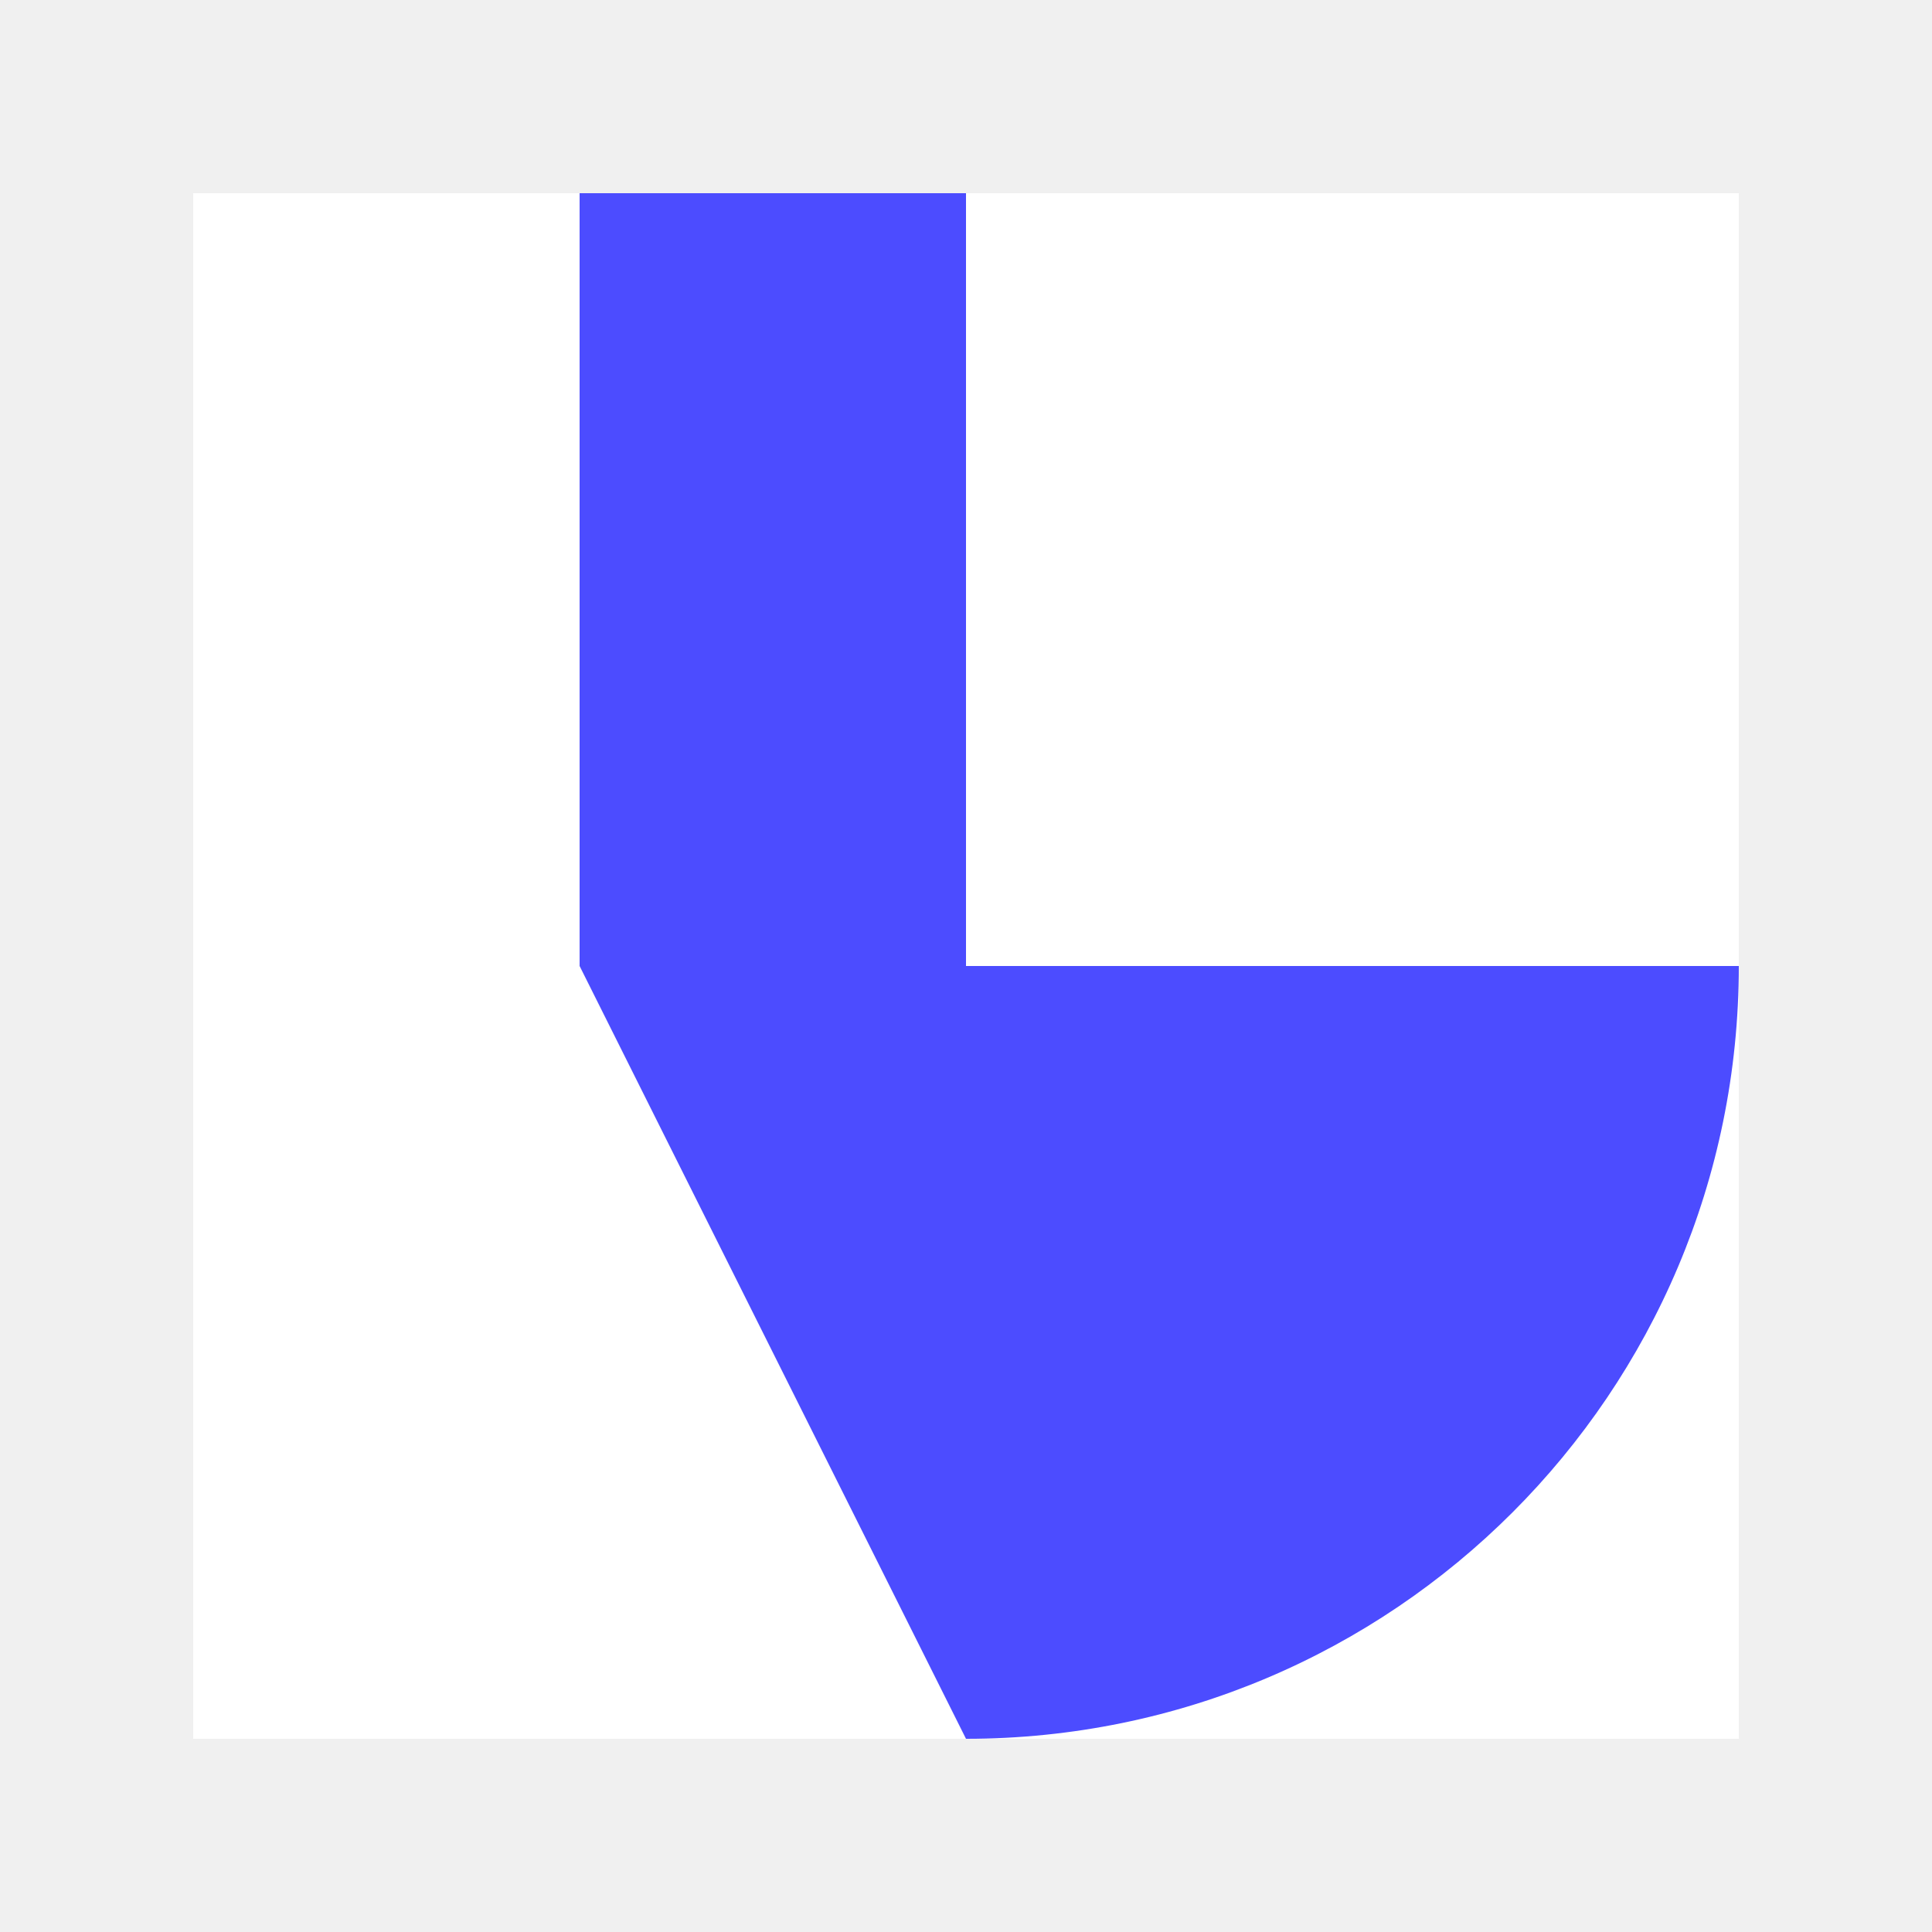
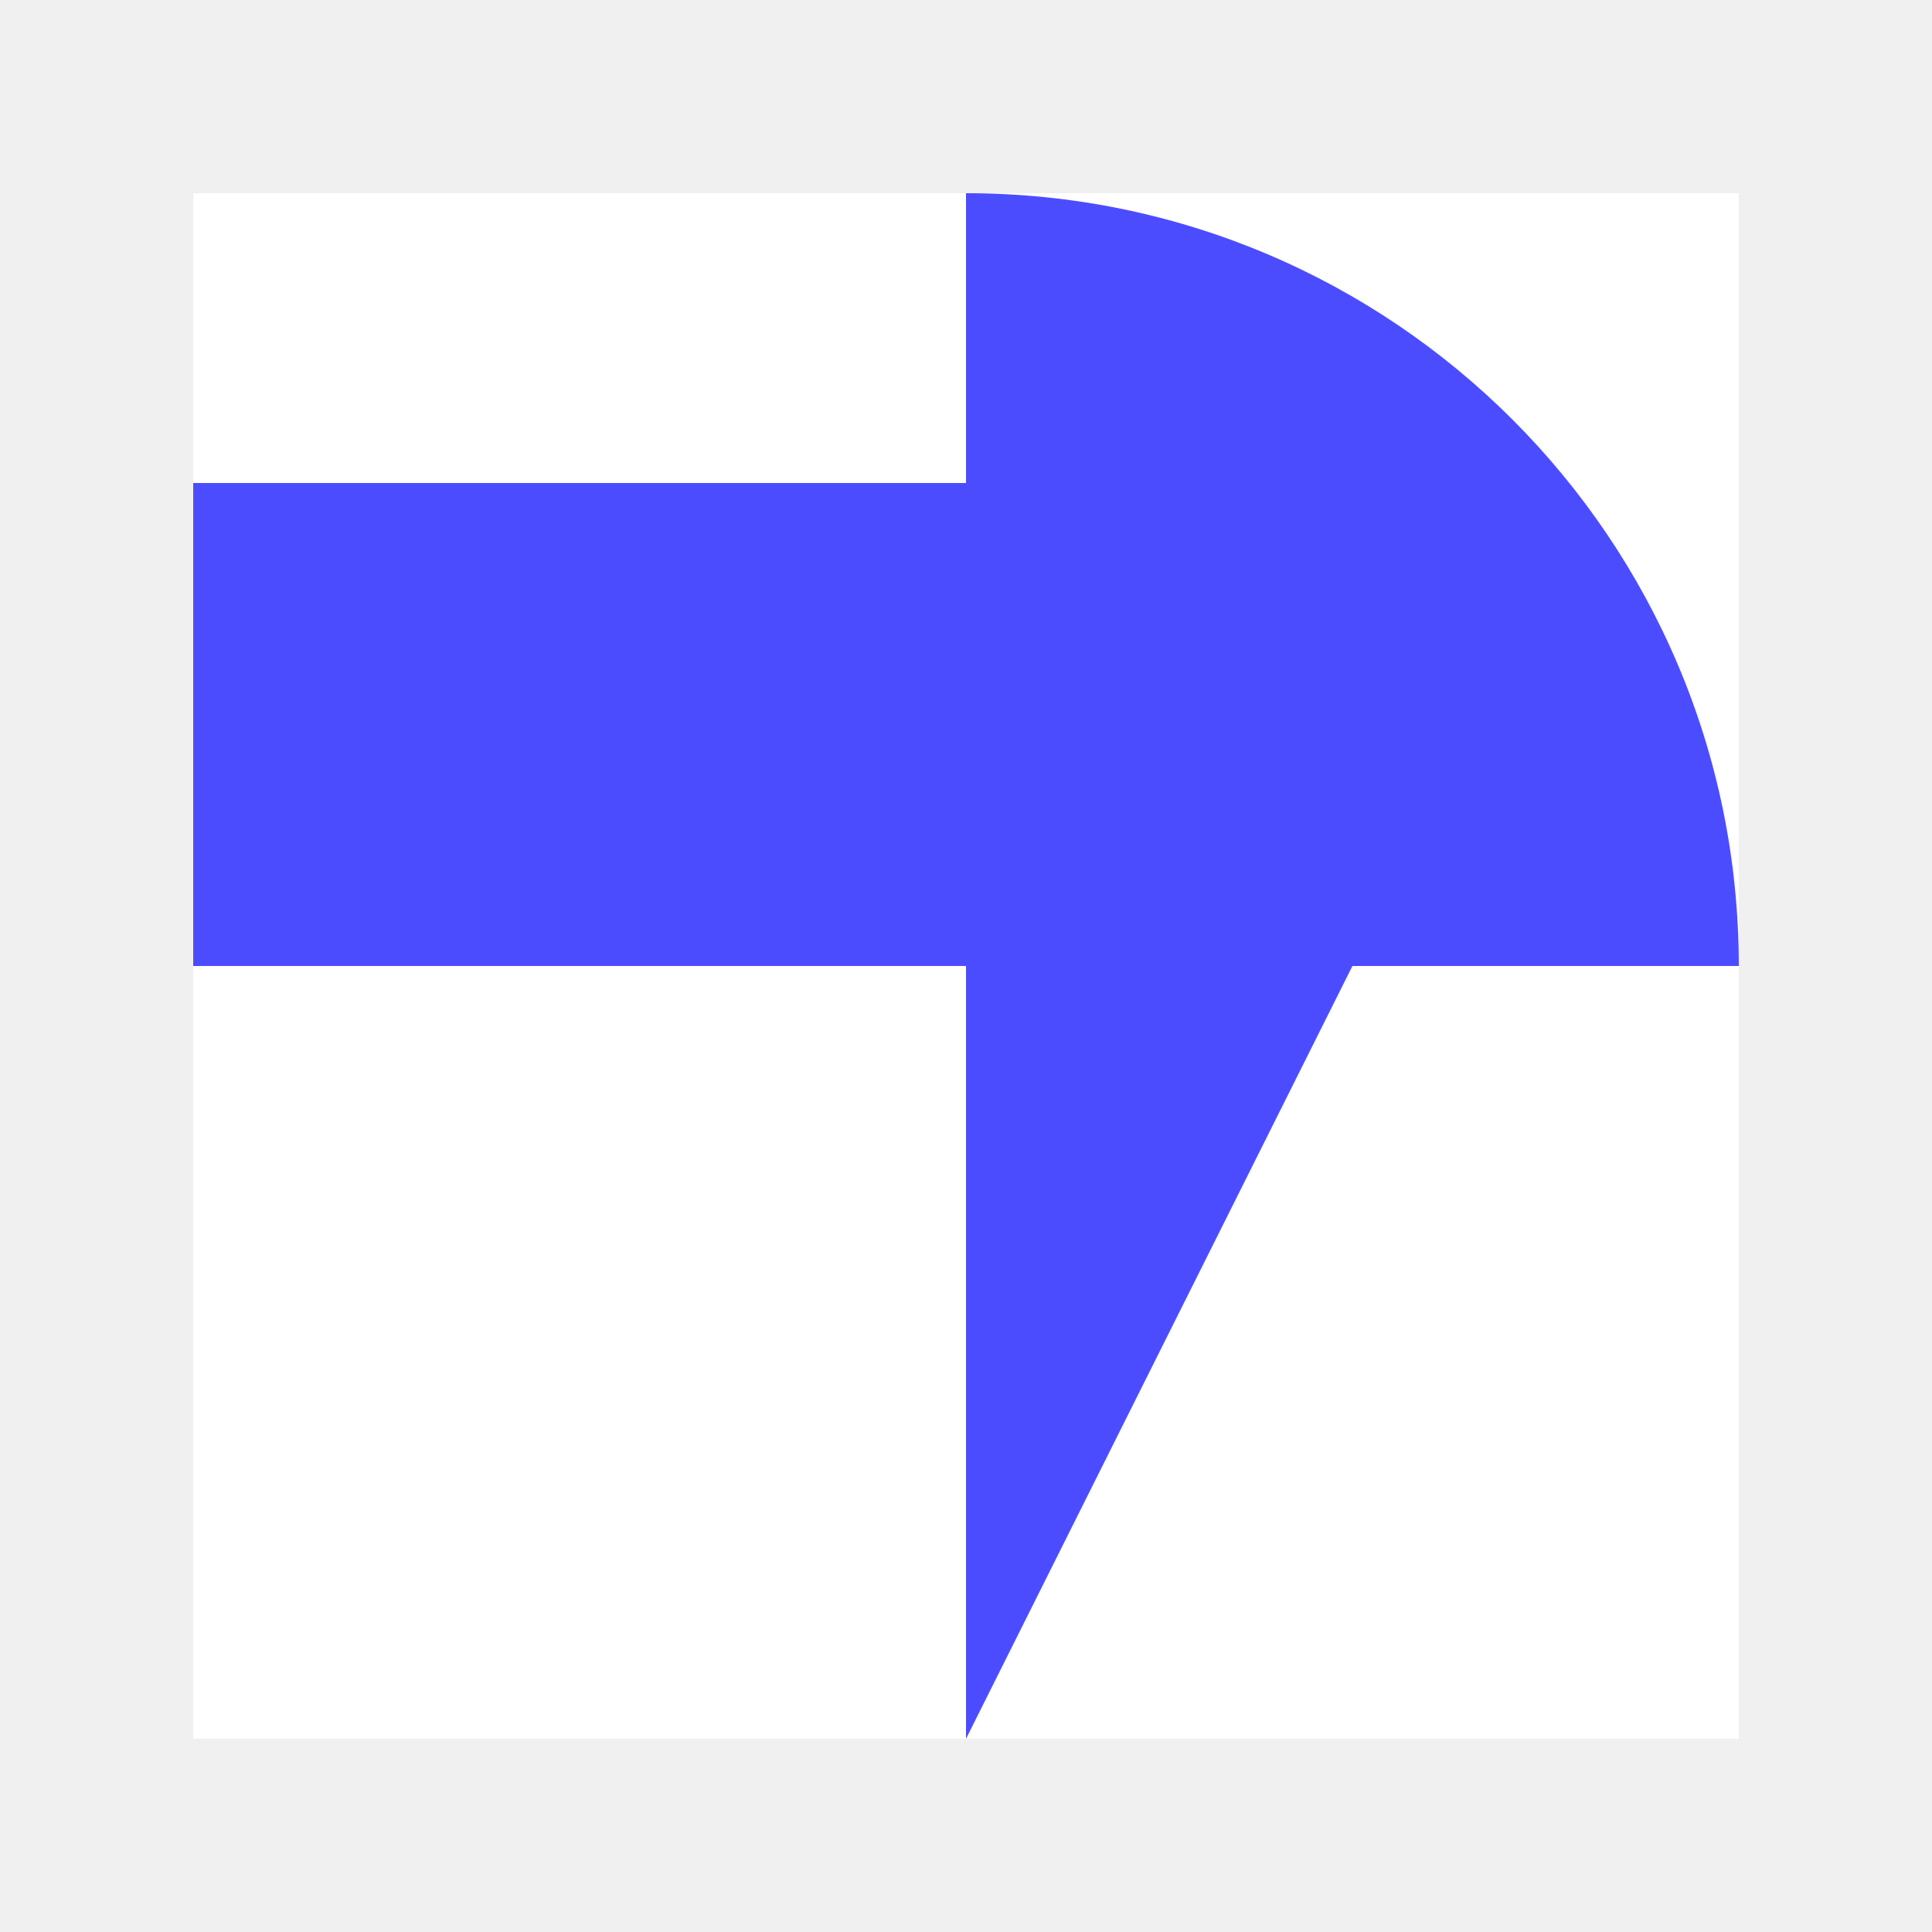
<svg xmlns="http://www.w3.org/2000/svg" version="1.1" viewBox="0 0 100 100">
  <polygon points="10,10 90,10 90,90 10,90" fill="white" />
  <circle cx="50%" cy="50%" r="40%" fill="blue" fill-opacity="0.7" />
-   <rect x="10" y="10" width="80%" height="40%" fill="white" />
+   <rect x="50" y="50" width="40%" height="40%" fill="white" />
  <rect x="10" y="10" width="40%" height="80%" fill="white" />
-   <rect x="30%" y="10%" width="20%" height="40%" fill="blue" fill-opacity="0.7" />
-   <polygon points="30,50 50,90 50,50" fill="blue" fill-opacity="0.7" />
+   <rect x="10%" y="25%" width="40%" height="25%" fill="blue" fill-opacity="0.7" />
+   <polygon points="70,50 50,90 50,50" fill="blue" fill-opacity="0.7" />
</svg>
